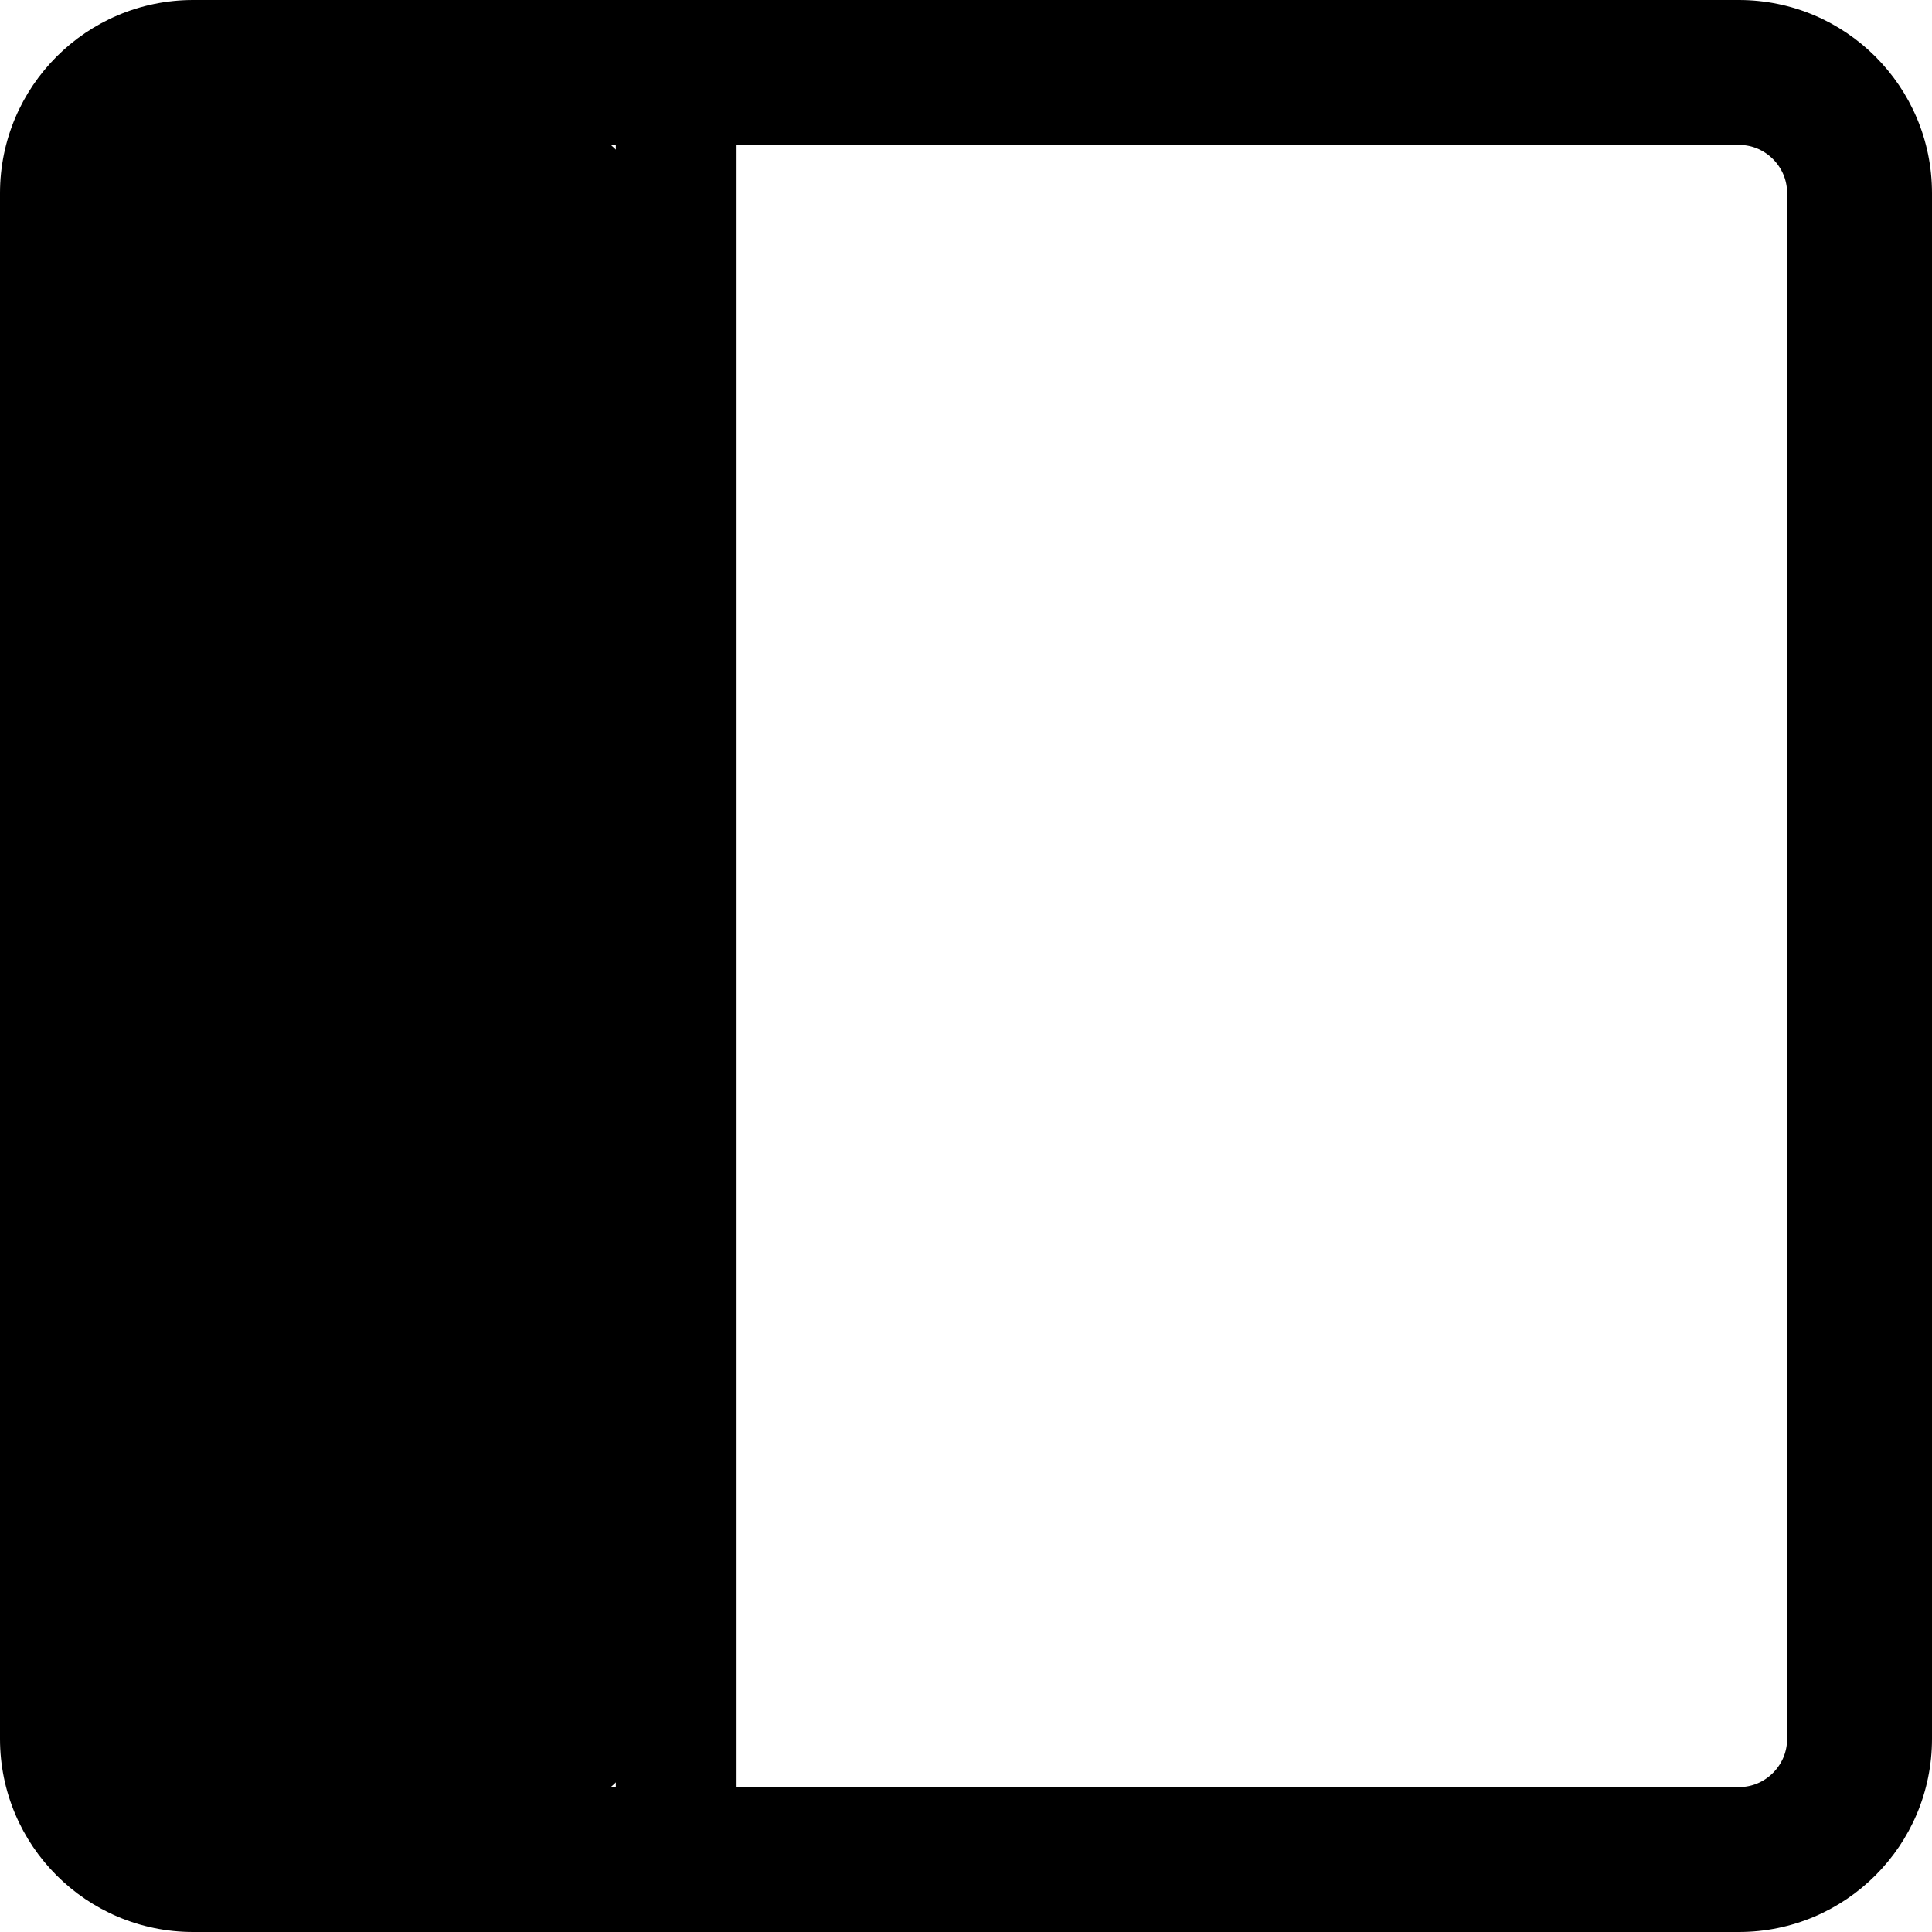
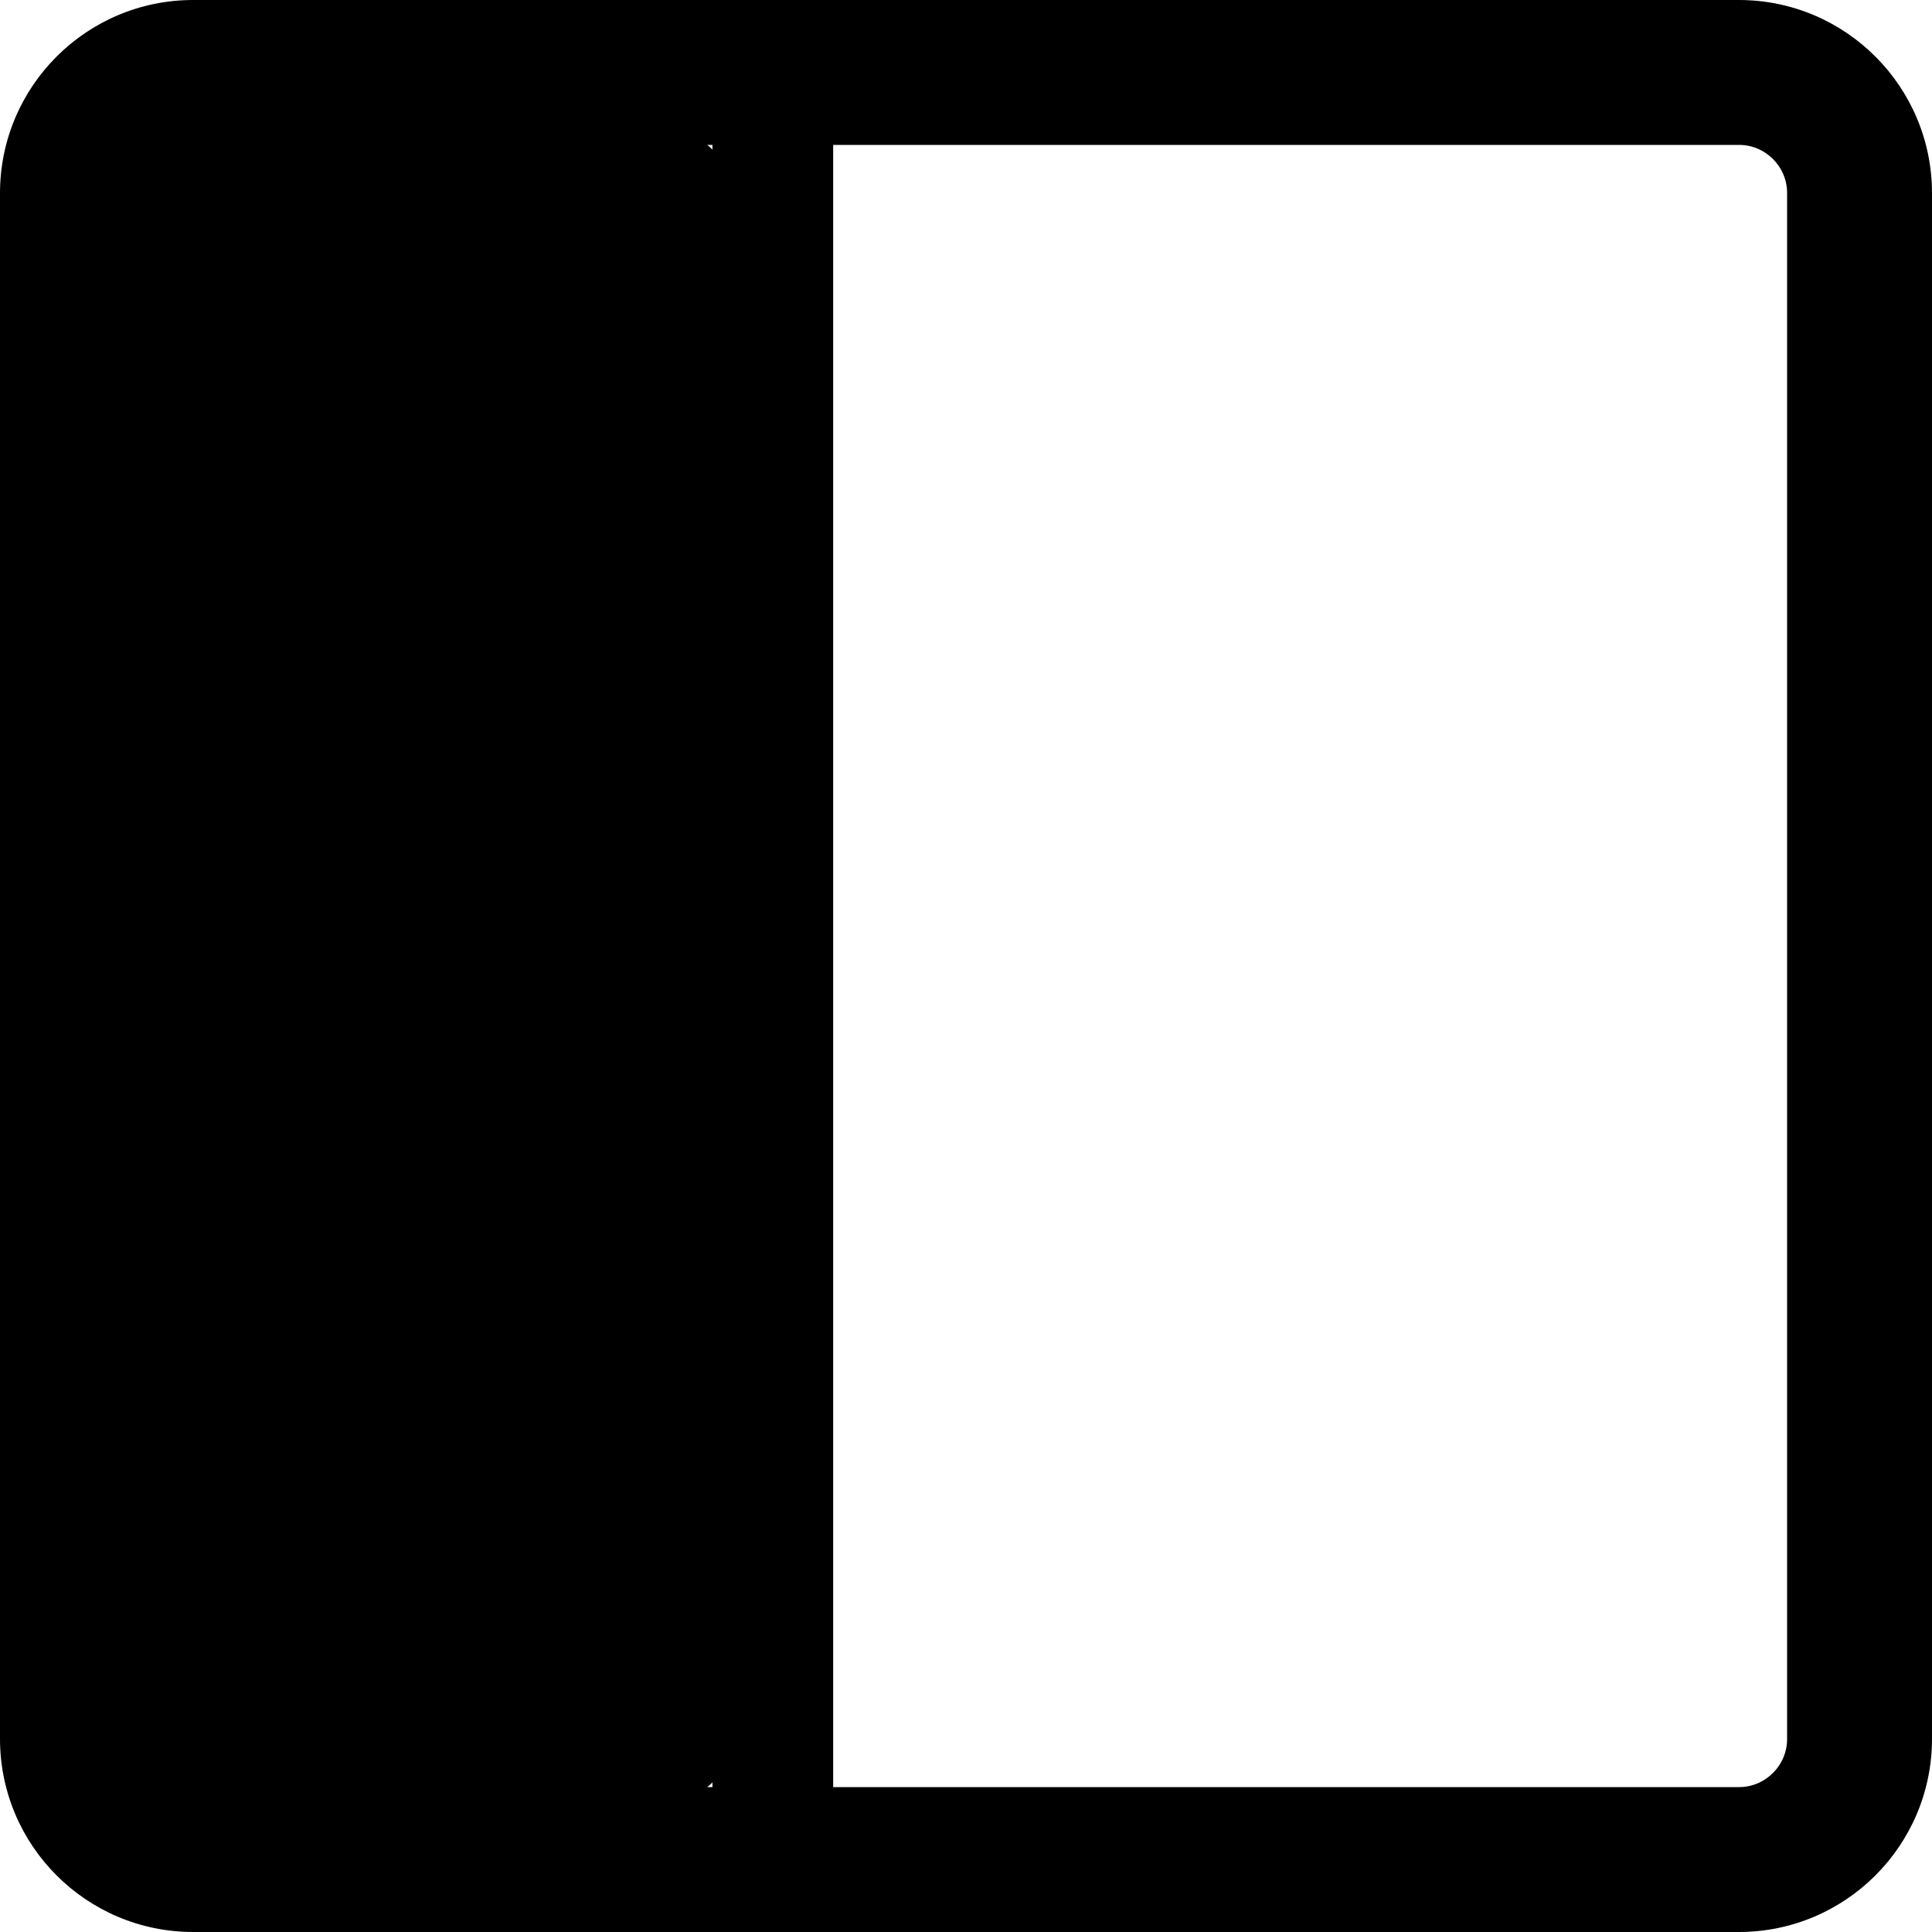
<svg xmlns="http://www.w3.org/2000/svg" width="20" height="20" id="screenshot-0cccef89-5cd9-80f0-8008-97403087511a" viewBox="0 0 20 20" fill="none" version="1.1">
  <g id="shape-0cccef89-5cd9-80f0-8008-97403087511a" width="24" class="lucide lucide-panel-left" height="24" rx="0" ry="0" style="fill: rgb(0, 0, 0);">
    <g id="shape-0cccef89-5cd9-80f0-8008-9740439b17db">
      <g class="fills" id="fills-0cccef89-5cd9-80f0-8008-9740439b17db">
-         <rect rx="2" ry="2" x="0" y="1" transform="matrix(1, 0, 0, 1, 0, 0)" width="7" height="18" style="fill: rgb(0, 0, 0); fill-opacity: 1;" />
+         <rect rx="2" ry="2" x="0" y="1" transform="matrix(1, 0, 0, 1, 0, 0)" width="8" height="18" style="fill: rgb(0, 0, 0); fill-opacity: 1;" />
      </g>
    </g>
    <g id="shape-0cccef89-5cd9-80f0-8008-97403087511c">
      <g class="fills" id="fills-0cccef89-5cd9-80f0-8008-97403087511c">
        <rect width="20" height="20" x="0" stroke-linejoin="round" transform="matrix(1, 0, 0, 1, 0, 0)" style="fill: none;" ry="2" fill="none" stroke-linecap="round" rx="2" y="0" />
      </g>
-       <g fill="none" stroke-linejoin="round" stroke-linecap="round" id="strokes-8d9580fa-0ef1-8005-8008-980d35e9b9de-0cccef89-5cd9-80f0-8008-97403087511c" class="strokes">
+       <g fill="none" stroke-linejoin="round" stroke-linecap="round" id="strokes-77a23537-a007-8056-8008-980f2e726e57-0cccef89-5cd9-80f0-8008-97403087511c" class="strokes">
        <g class="inner-stroke-shape" transform="matrix(1, 0, 0, 1, 0, 0)">
          <defs>
-             <clipPath id="inner-stroke-render-6-0cccef89-5cd9-80f0-8008-97403087511c-0">
-               <use href="#stroke-shape-render-6-0cccef89-5cd9-80f0-8008-97403087511c-0" />
+             <clipPath id="inner-stroke-render-20-0cccef89-5cd9-80f0-8008-97403087511c-0">
+               <use href="#stroke-shape-render-20-0cccef89-5cd9-80f0-8008-97403087511c-0" />
            </clipPath>
-             <rect rx="2" ry="2" x="0" y="0" width="20" height="20" id="stroke-shape-render-6-0cccef89-5cd9-80f0-8008-97403087511c-0" style="fill: none; stroke-width: 3; stroke: rgb(0, 0, 0); stroke-opacity: 1;" />
+             <rect rx="2" ry="2" x="0" y="0" width="20" height="20" id="stroke-shape-render-20-0cccef89-5cd9-80f0-8008-97403087511c-0" style="fill: none; stroke-width: 3; stroke: rgb(0, 0, 0); stroke-opacity: 1;" />
          </defs>
-           <use href="#stroke-shape-render-6-0cccef89-5cd9-80f0-8008-97403087511c-0" clip-path="url('#inner-stroke-render-6-0cccef89-5cd9-80f0-8008-97403087511c-0')" />
+           <use href="#stroke-shape-render-20-0cccef89-5cd9-80f0-8008-97403087511c-0" clip-path="url('#inner-stroke-render-20-0cccef89-5cd9-80f0-8008-97403087511c-0')" />
        </g>
      </g>
    </g>
    <g id="shape-0cccef89-5cd9-80f0-8008-97403087511d">
      <g class="fills" id="fills-0cccef89-5cd9-80f0-8008-97403087511d">
-         <path d="M7,1L7,19" fill="none" stroke-linejoin="round" stroke-linecap="round" style="fill: none;" />
+         <path d="M8,1L8,19" fill="none" stroke-linejoin="round" stroke-linecap="round" style="fill: none;" />
      </g>
-       <g fill="none" stroke-linejoin="round" stroke-linecap="round" id="strokes-8d9580fa-0ef1-8005-8008-980d35ea16a2-0cccef89-5cd9-80f0-8008-97403087511d" class="strokes">
+       <g fill="none" stroke-linejoin="round" stroke-linecap="round" id="strokes-77a23537-a007-8056-8008-980f2e72a93f-0cccef89-5cd9-80f0-8008-97403087511d" class="strokes">
        <g class="stroke-shape">
-           <path d="M7,1L7,19" style="fill: none; stroke-width: 1.25; stroke: rgb(0, 0, 0); stroke-opacity: 1; stroke-linecap: round;" />
+           <path d="M8,1L8,19" style="fill: none; stroke-width: 1.25; stroke: rgb(0, 0, 0); stroke-opacity: 1; stroke-linecap: round;" />
        </g>
      </g>
    </g>
  </g>
</svg>
